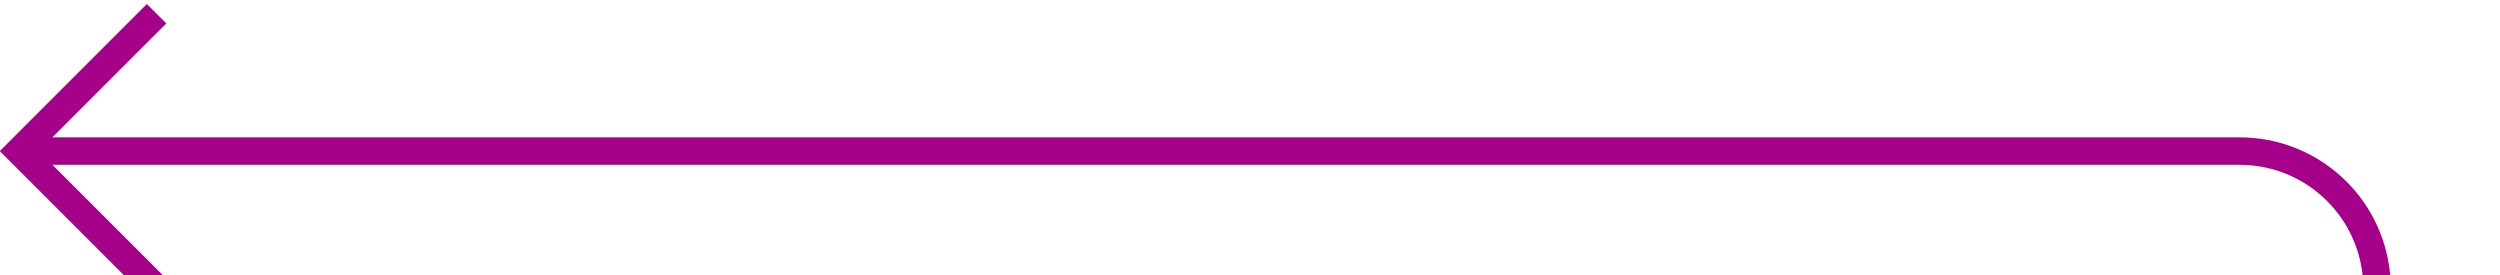
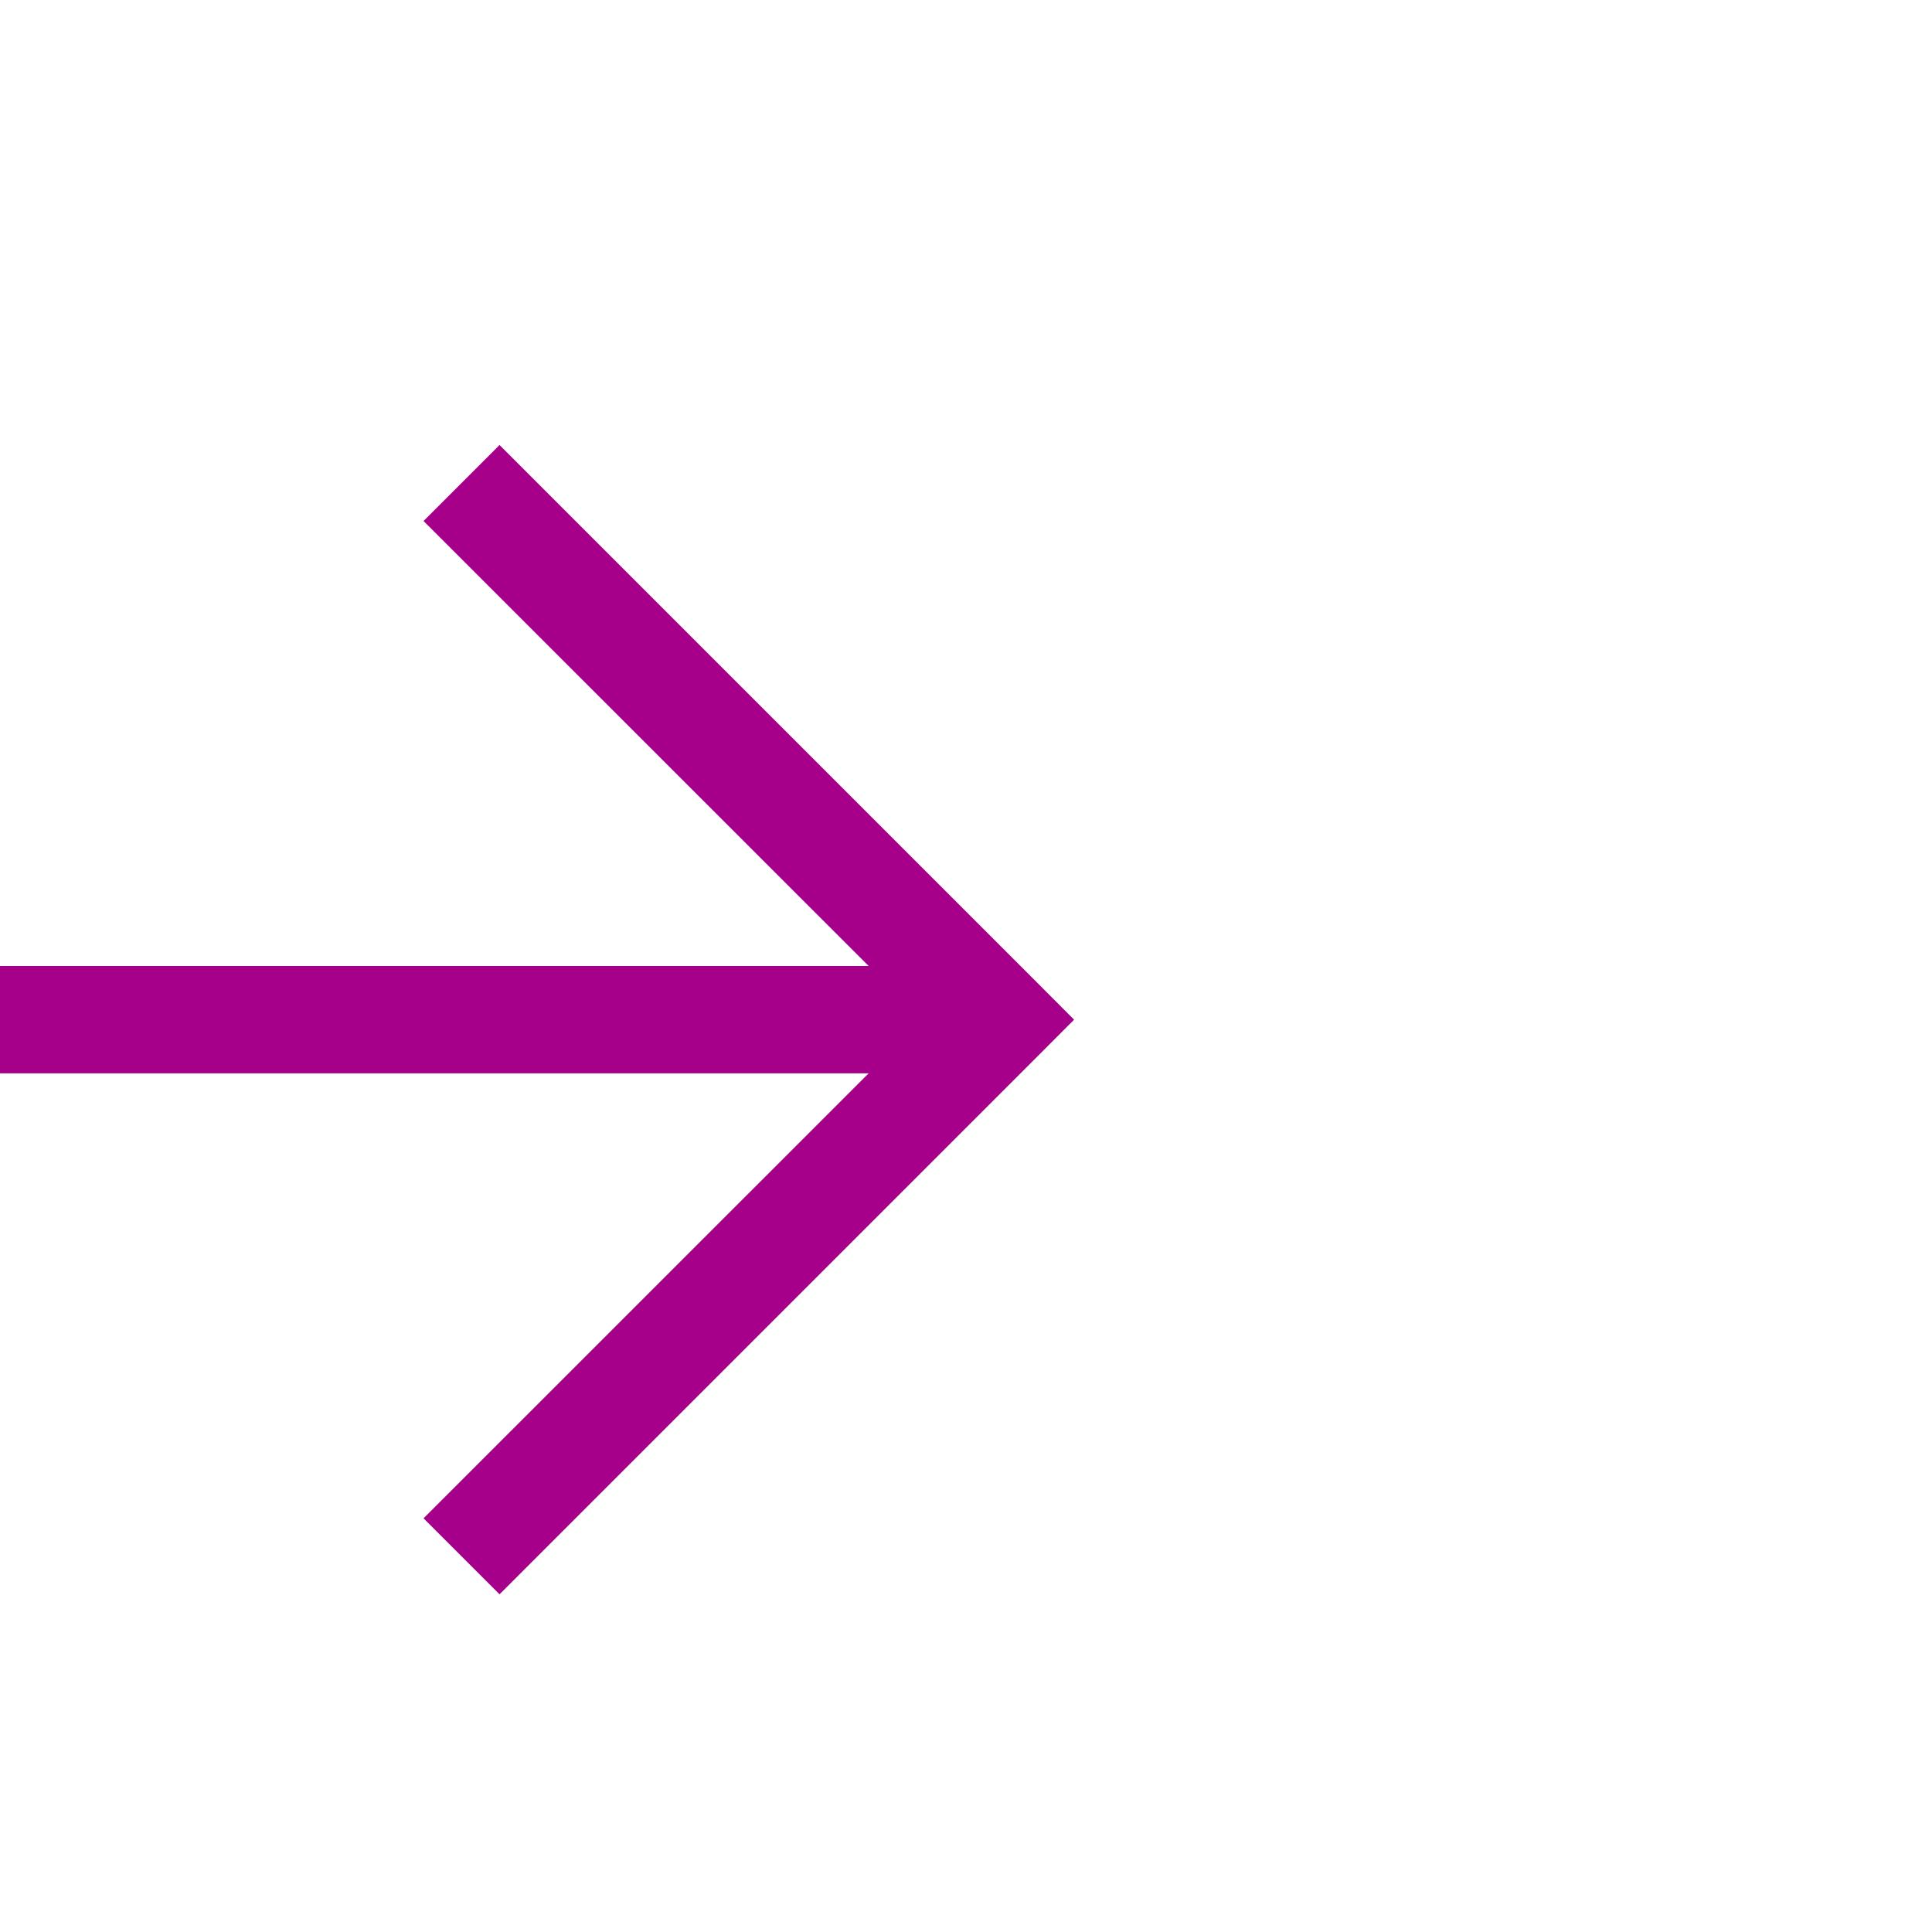
- <svg xmlns="http://www.w3.org/2000/svg" version="1.1" width="91px" height="10px" preserveAspectRatio="xMinYMid meet" viewBox="2418 221  91 8">
-   <path d="M 2504.5 278  L 2504.5 230  A 5 5 0 0 0 2499.5 225.5 L 2419 225.5  " stroke-width="1" stroke="#a6008b" fill="none" />
-   <path d="M 2424.054 230.146  L 2419.407 225.5  L 2424.054 220.854  L 2423.346 220.146  L 2418.346 225.146  L 2417.993 225.5  L 2418.346 225.854  L 2423.346 230.854  L 2424.054 230.146  Z " fill-rule="nonzero" fill="#a6008b" stroke="none" />
+ <svg xmlns="http://www.w3.org/2000/svg" version="1.1" width="18px" height="18px" preserveAspectRatio="xMinYMid meet" viewBox="2444 300  18 16">
+   <path d="M 2418 308.5  L 2453 308.5  " stroke-width="1" stroke="#a6008b" fill="none" />
+   <path d="M 2447.946 303.854  L 2452.593 308.5  L 2447.946 313.146  L 2448.654 313.854  L 2453.654 308.854  L 2454.007 308.5  L 2453.654 308.146  L 2448.654 303.146  L 2447.946 303.854  Z " fill-rule="nonzero" fill="#a6008b" stroke="none" />
</svg>
